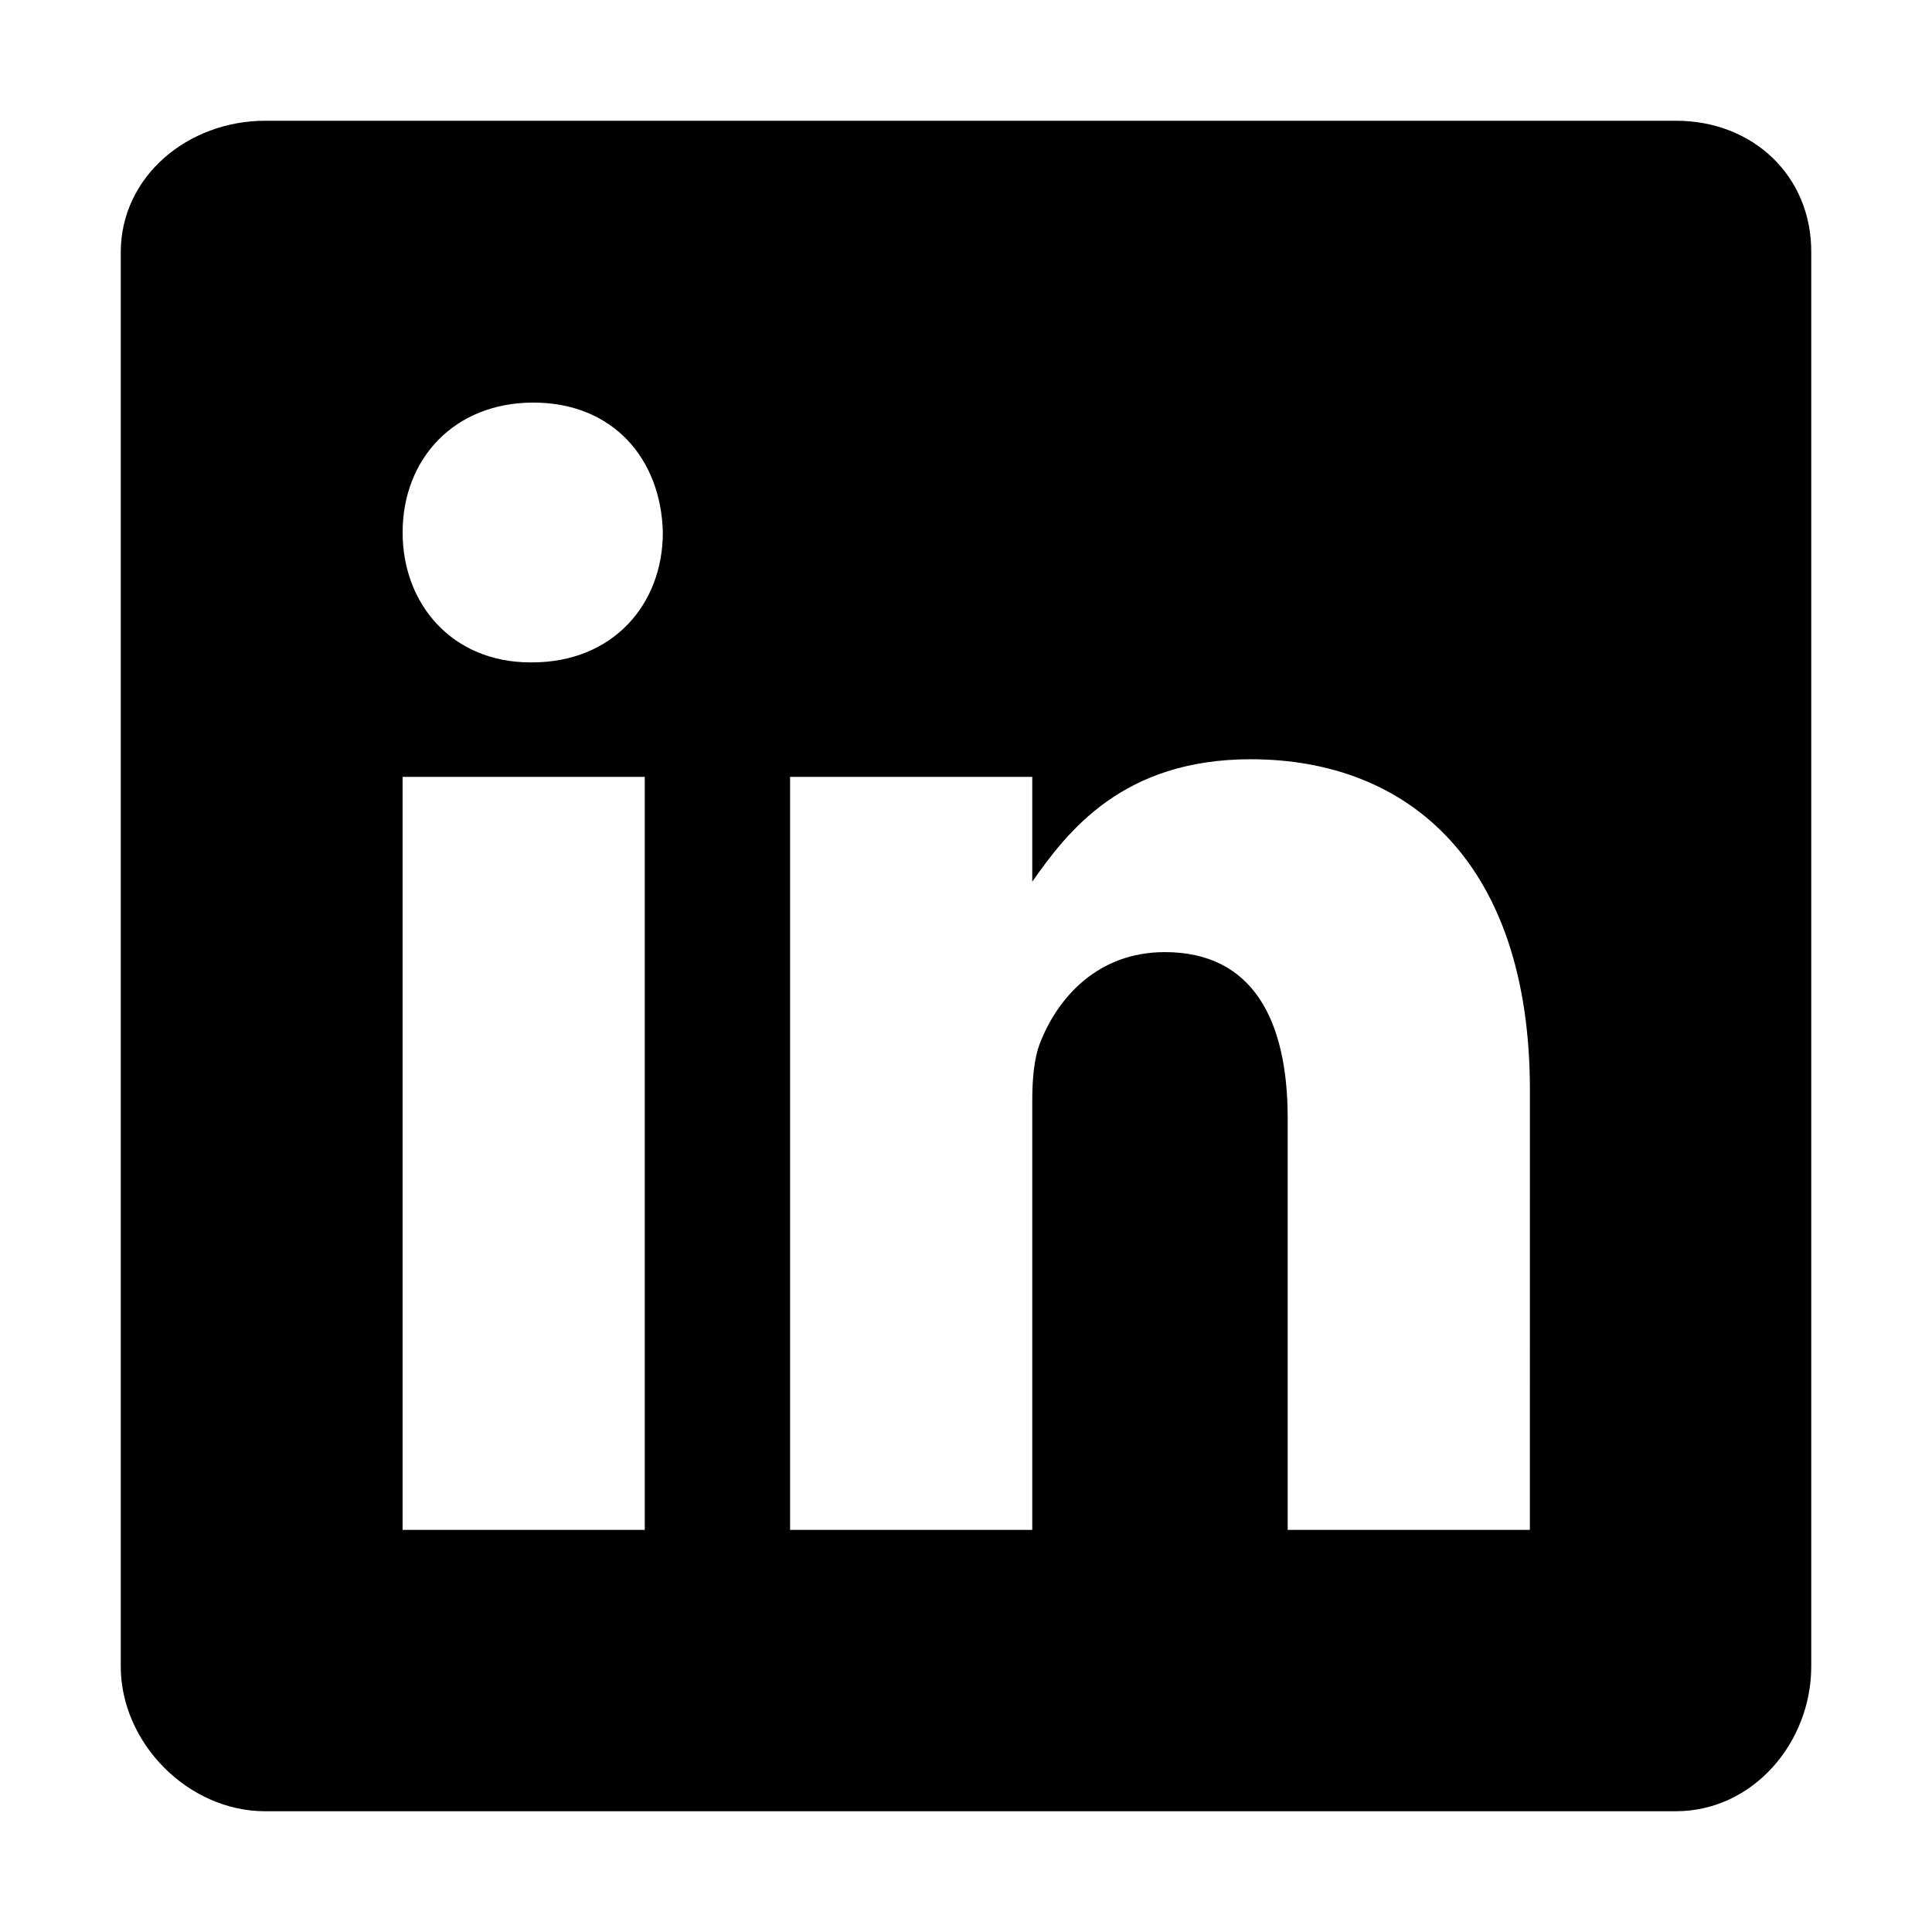
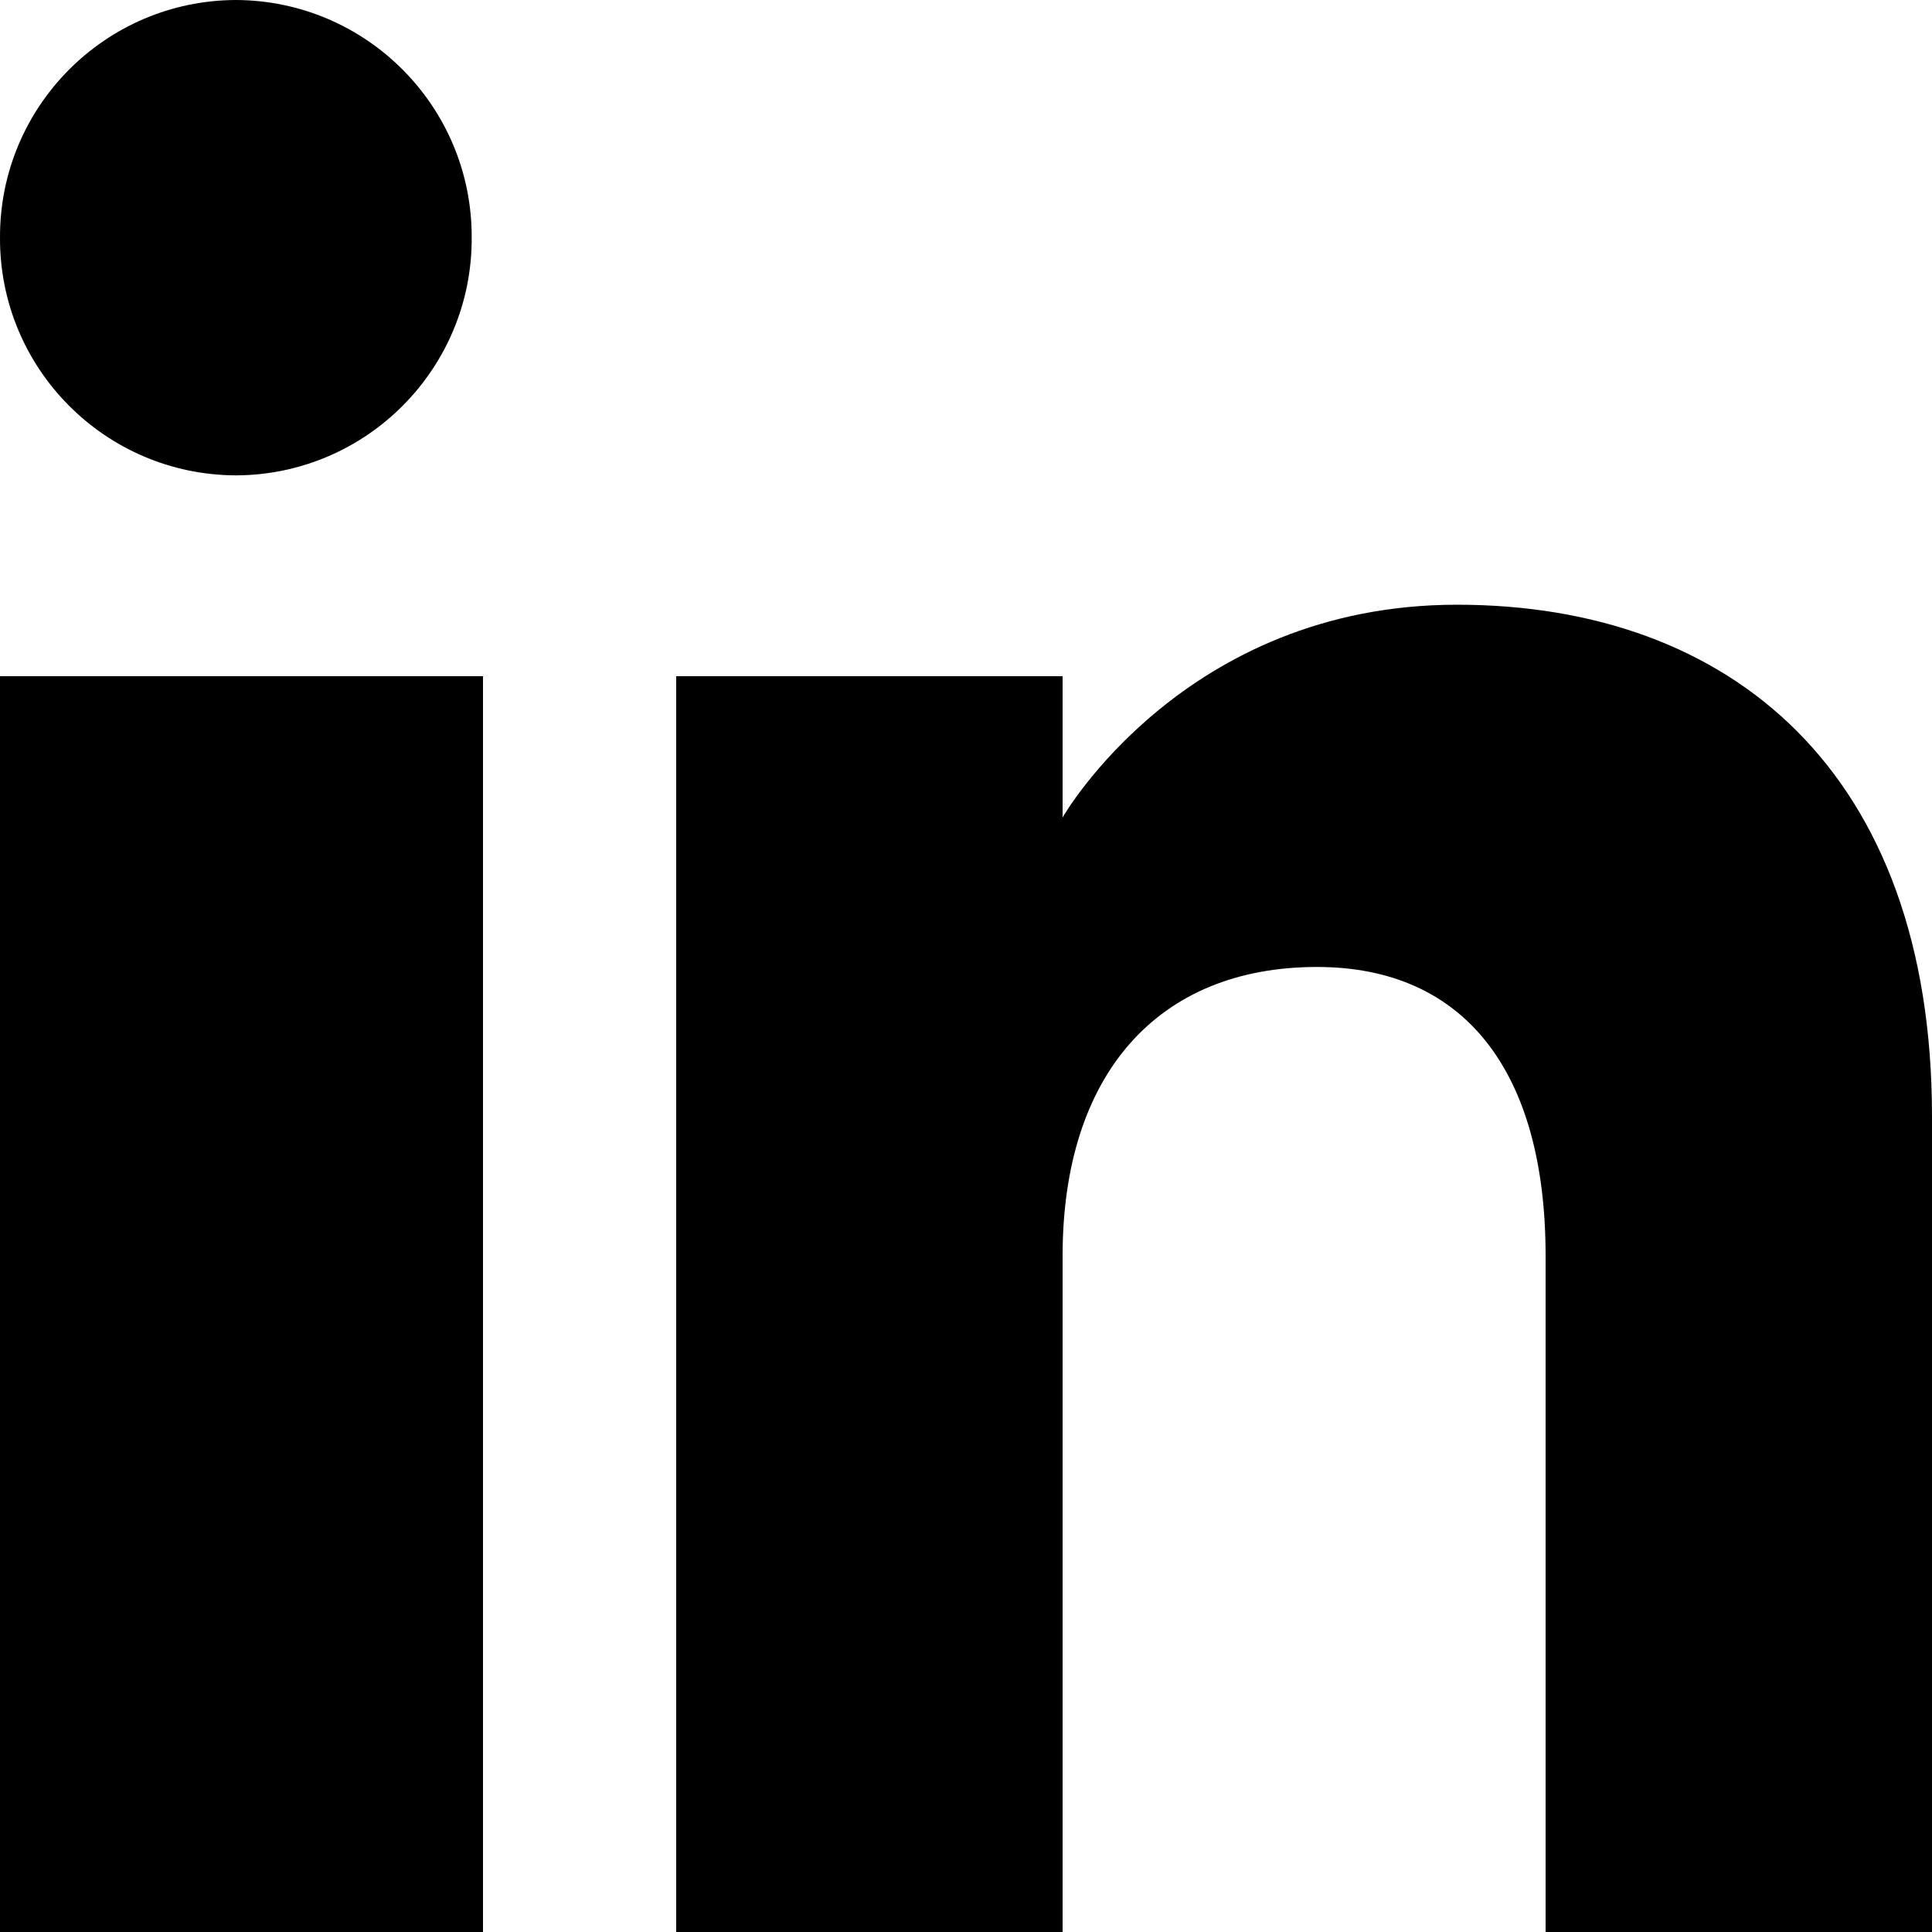
- <svg xmlns="http://www.w3.org/2000/svg" class="ionicon" viewBox="0 0 512 512">
-   <path d="M444.17 32H70.28C49.85 32 32 46.7 32 66.89v374.72C32 461.91 49.85 480 70.28 480h373.78c20.54 0 35.94-18.21 35.94-38.39V66.89C480.12 46.7 464.6 32 444.17 32zm-273.3 373.43h-64.18V205.88h64.18zM141 175.54h-.46c-20.54 0-33.84-15.29-33.84-34.43 0-19.49 13.65-34.42 34.65-34.42s33.85 14.82 34.31 34.42c-.01 19.14-13.31 34.43-34.66 34.43zm264.43 229.89h-64.18V296.32c0-26.14-9.34-44-32.56-44-17.74 0-28.24 12-32.91 23.69-1.75 4.2-2.22 9.92-2.22 15.76v113.66h-64.18V205.88h64.18v27.77c9.34-13.3 23.93-32.44 57.88-32.44 42.13 0 74 27.77 74 87.64z" />
+ <svg xmlns="http://www.w3.org/2000/svg" width="20" height="20" id="linkedin">
+   <path fill-rule="evenodd" d="M20 20h-4v-6.999c0-1.92-.847-2.991-2.366-2.991-1.653 0-2.634 1.116-2.634 2.991V20H7V7h4v1.462s1.255-2.202 4.083-2.202C17.912 6.26 20 7.986 20 11.558V20zM2.442 4.921A2.451 2.451 0 0 1 0 2.46 2.451 2.451 0 0 1 2.442 0a2.451 2.451 0 0 1 2.441 2.46 2.45 2.45 0 0 1-2.441 2.461zM0 20h5V7H0v13z" />
</svg>
